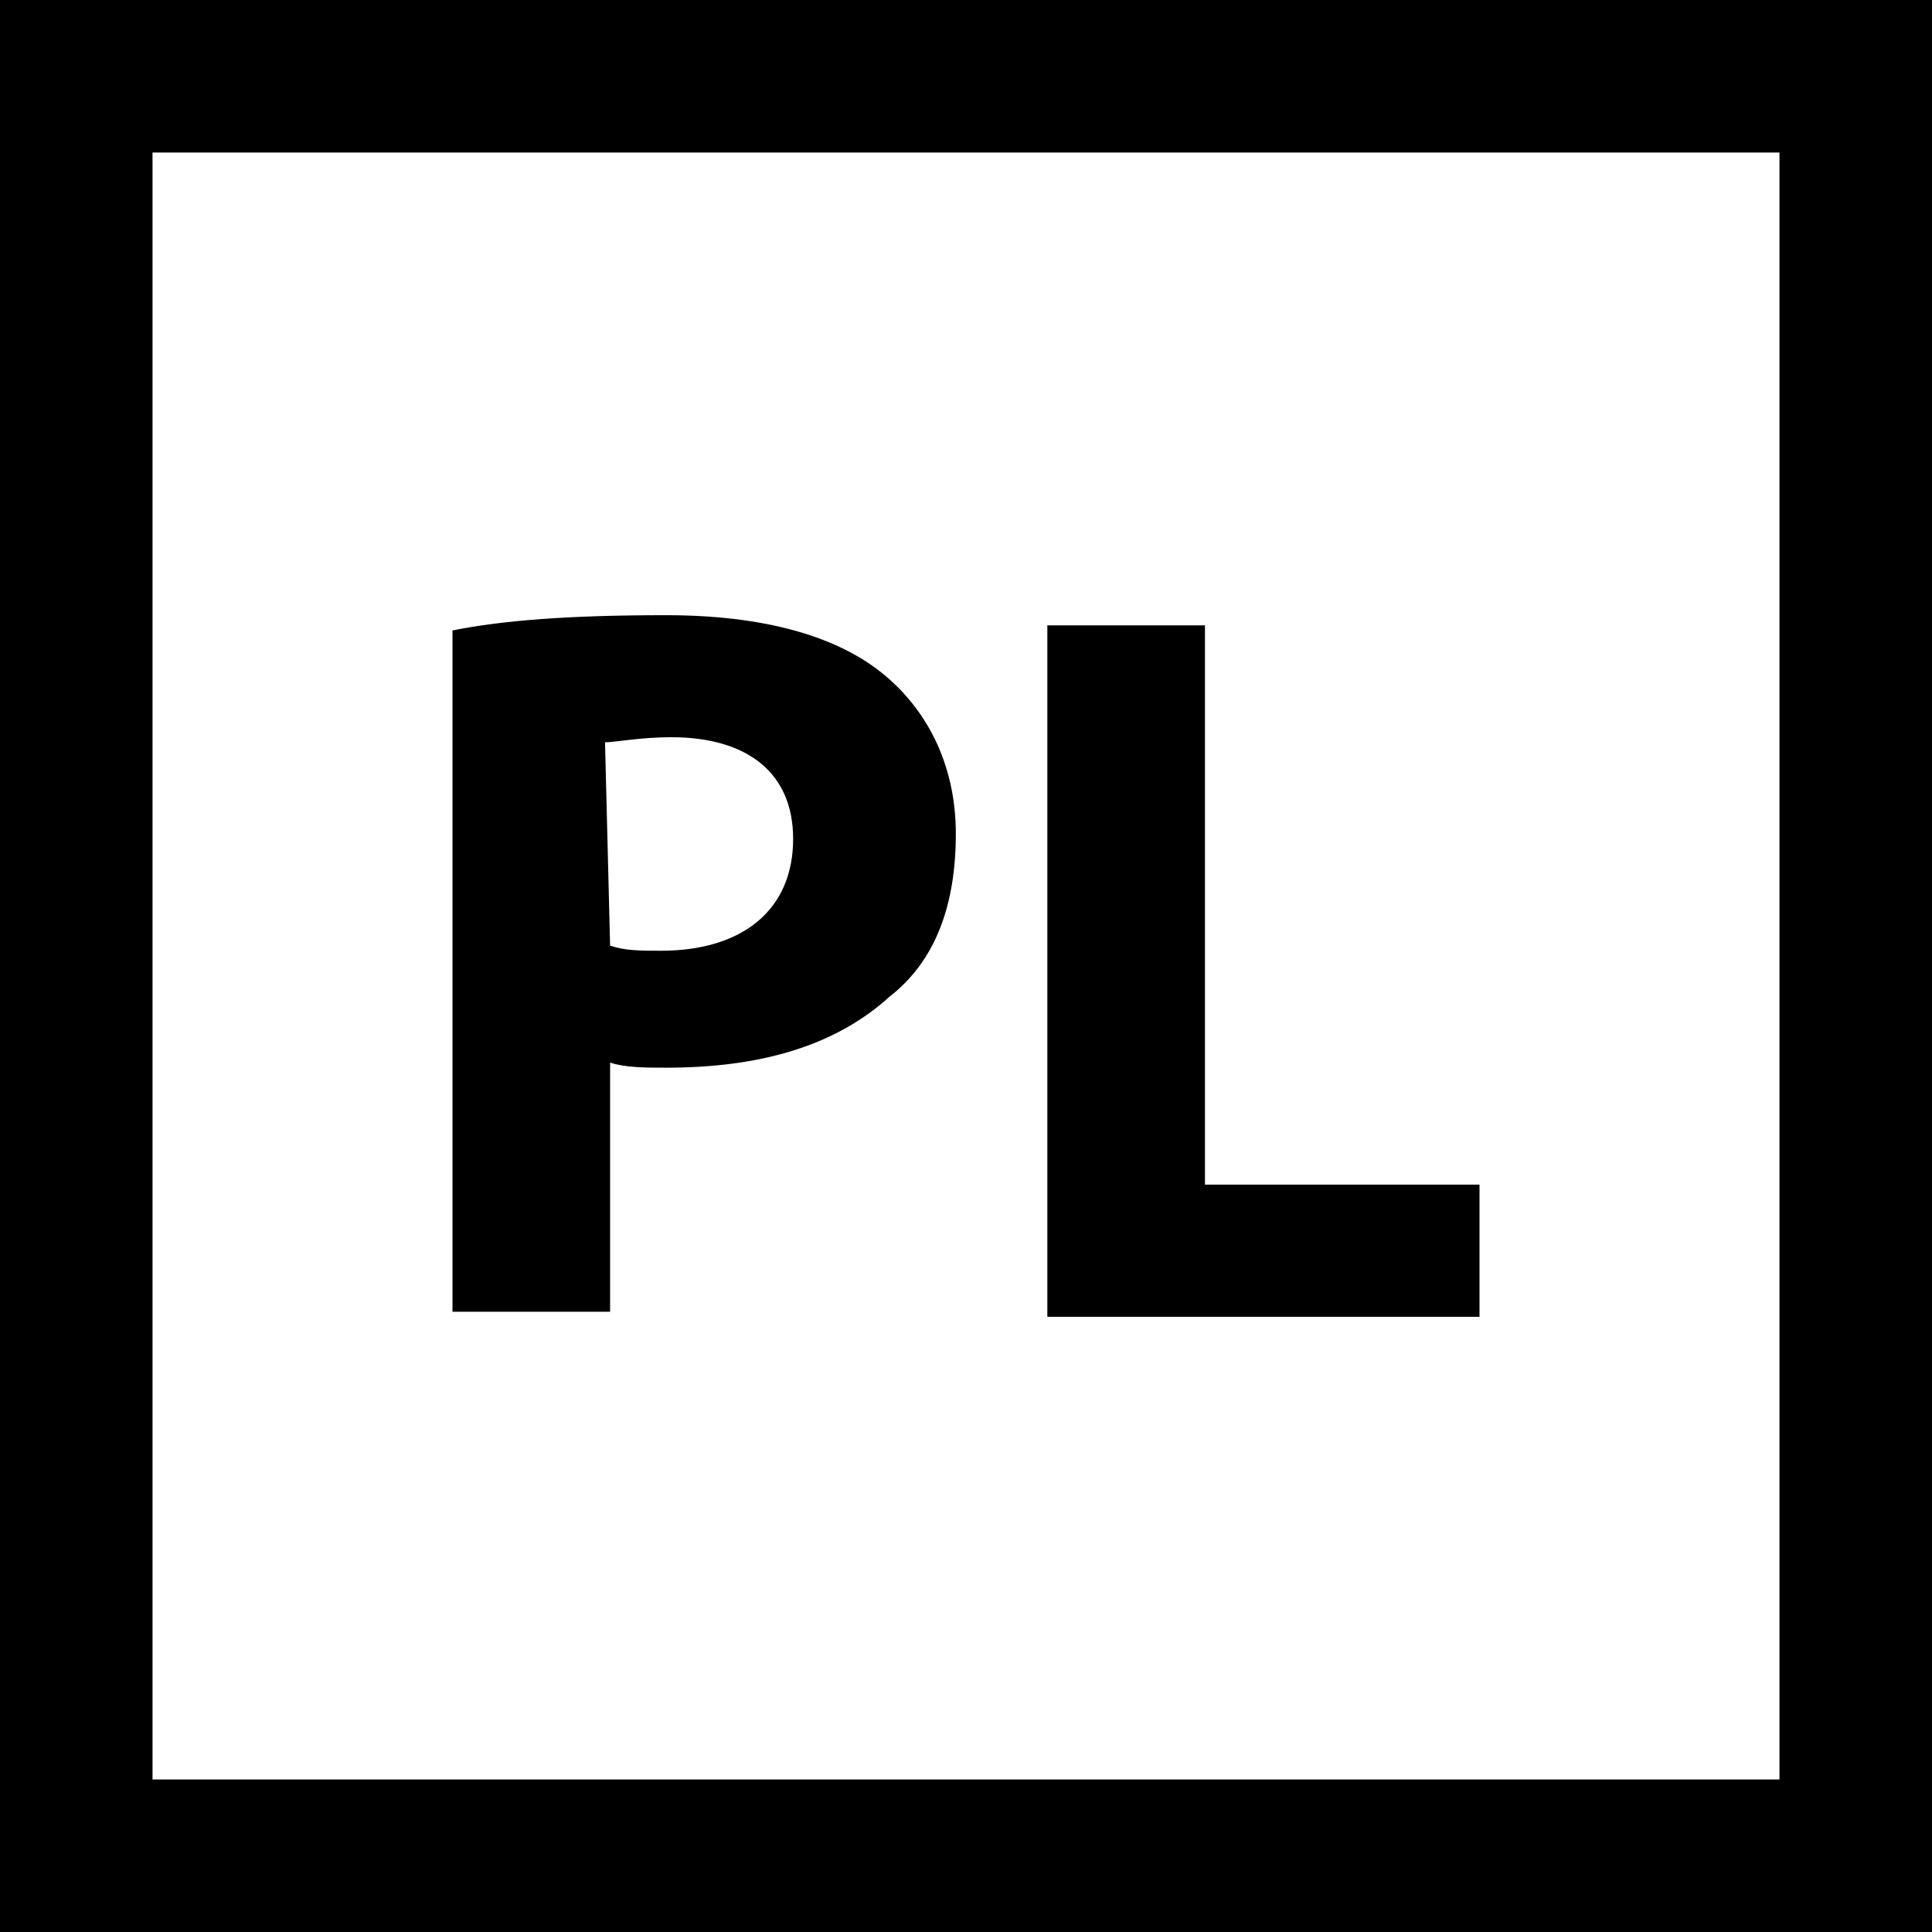
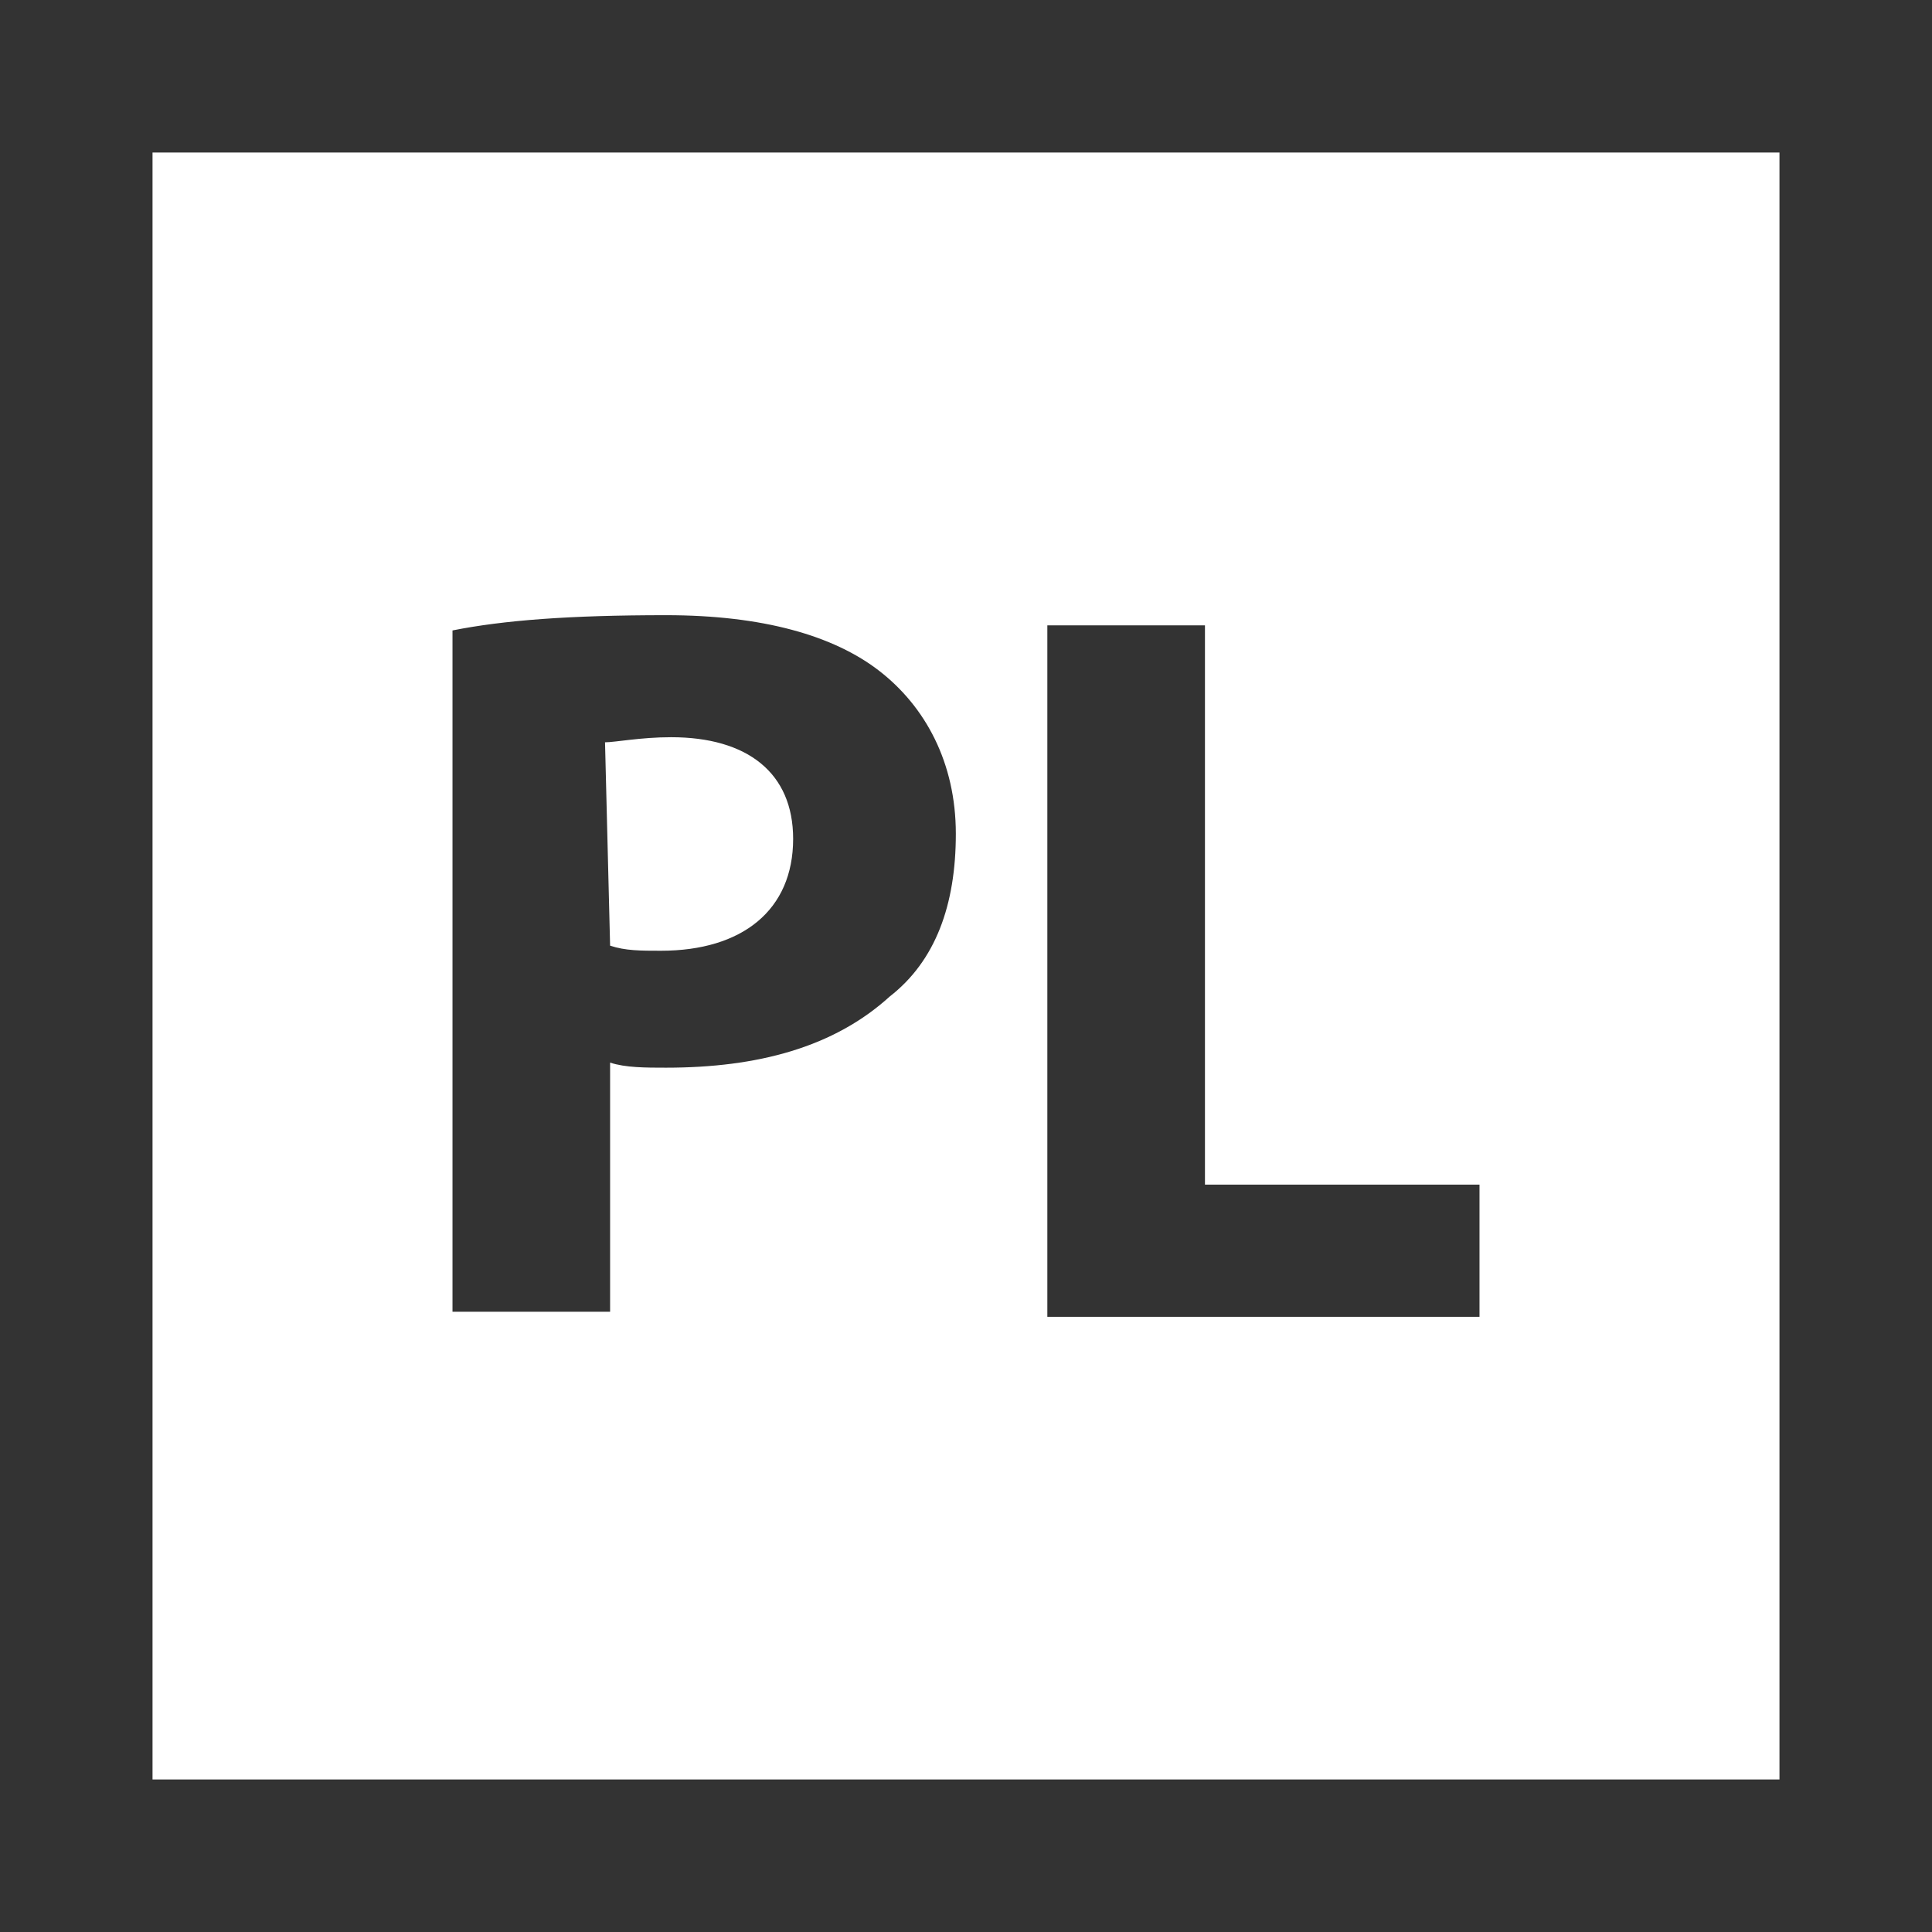
<svg xmlns="http://www.w3.org/2000/svg" version="1.1" id="Layer_1" x="0px" y="0px" viewBox="0 0 38 38" style="enable-background:new 0 0 38 38;" xml:space="preserve">
-   <path id="XMLID_36_" d="M38,38H0V0h38V38z M3,35h32V3H3V35z" />
+   <path id="XMLID_36_" fill="#333" d="M38,38H0V0h38V38z M3,35h32V3H3V35z" />
  <g id="XMLID_9_">
-     <path id="XMLID_11_" d="M8.9,12.4c1-0.2,2.3-0.3,4.2-0.3c1.9,0,3.3,0.4,4.2,1.1c0.9,0.7,1.5,1.8,1.5,3.2s-0.4,2.5-1.3,3.2   c-1.1,1-2.6,1.4-4.4,1.4c-0.4,0-0.8,0-1.1-0.1v4.9H8.9L8.9,12.4L8.9,12.4z M12,18.6c0.3,0.1,0.6,0.1,1,0.1c1.6,0,2.6-0.8,2.6-2.2   c0-1.3-0.9-2-2.4-2c-0.6,0-1.1,0.1-1.3,0.1L12,18.6L12,18.6z" />
-     <path id="XMLID_26_" d="M20.6,12.3h3.1v11h5.4v2.6h-8.5V12.3z" />
+     <path id="XMLID_11_" fill="#333" d="M8.9,12.4c1-0.2,2.3-0.3,4.2-0.3c1.9,0,3.3,0.4,4.2,1.1c0.9,0.7,1.5,1.8,1.5,3.2s-0.4,2.5-1.3,3.2   c-1.1,1-2.6,1.4-4.4,1.4c-0.4,0-0.8,0-1.1-0.1v4.9H8.9L8.9,12.4L8.9,12.4z M12,18.6c0.3,0.1,0.6,0.1,1,0.1c1.6,0,2.6-0.8,2.6-2.2   c0-1.3-0.9-2-2.4-2c-0.6,0-1.1,0.1-1.3,0.1L12,18.6L12,18.6z" />
+     <path id="XMLID_26_" fill="#333" d="M20.6,12.3h3.1v11h5.4v2.6h-8.5V12.3z" />
  </g>
</svg>
